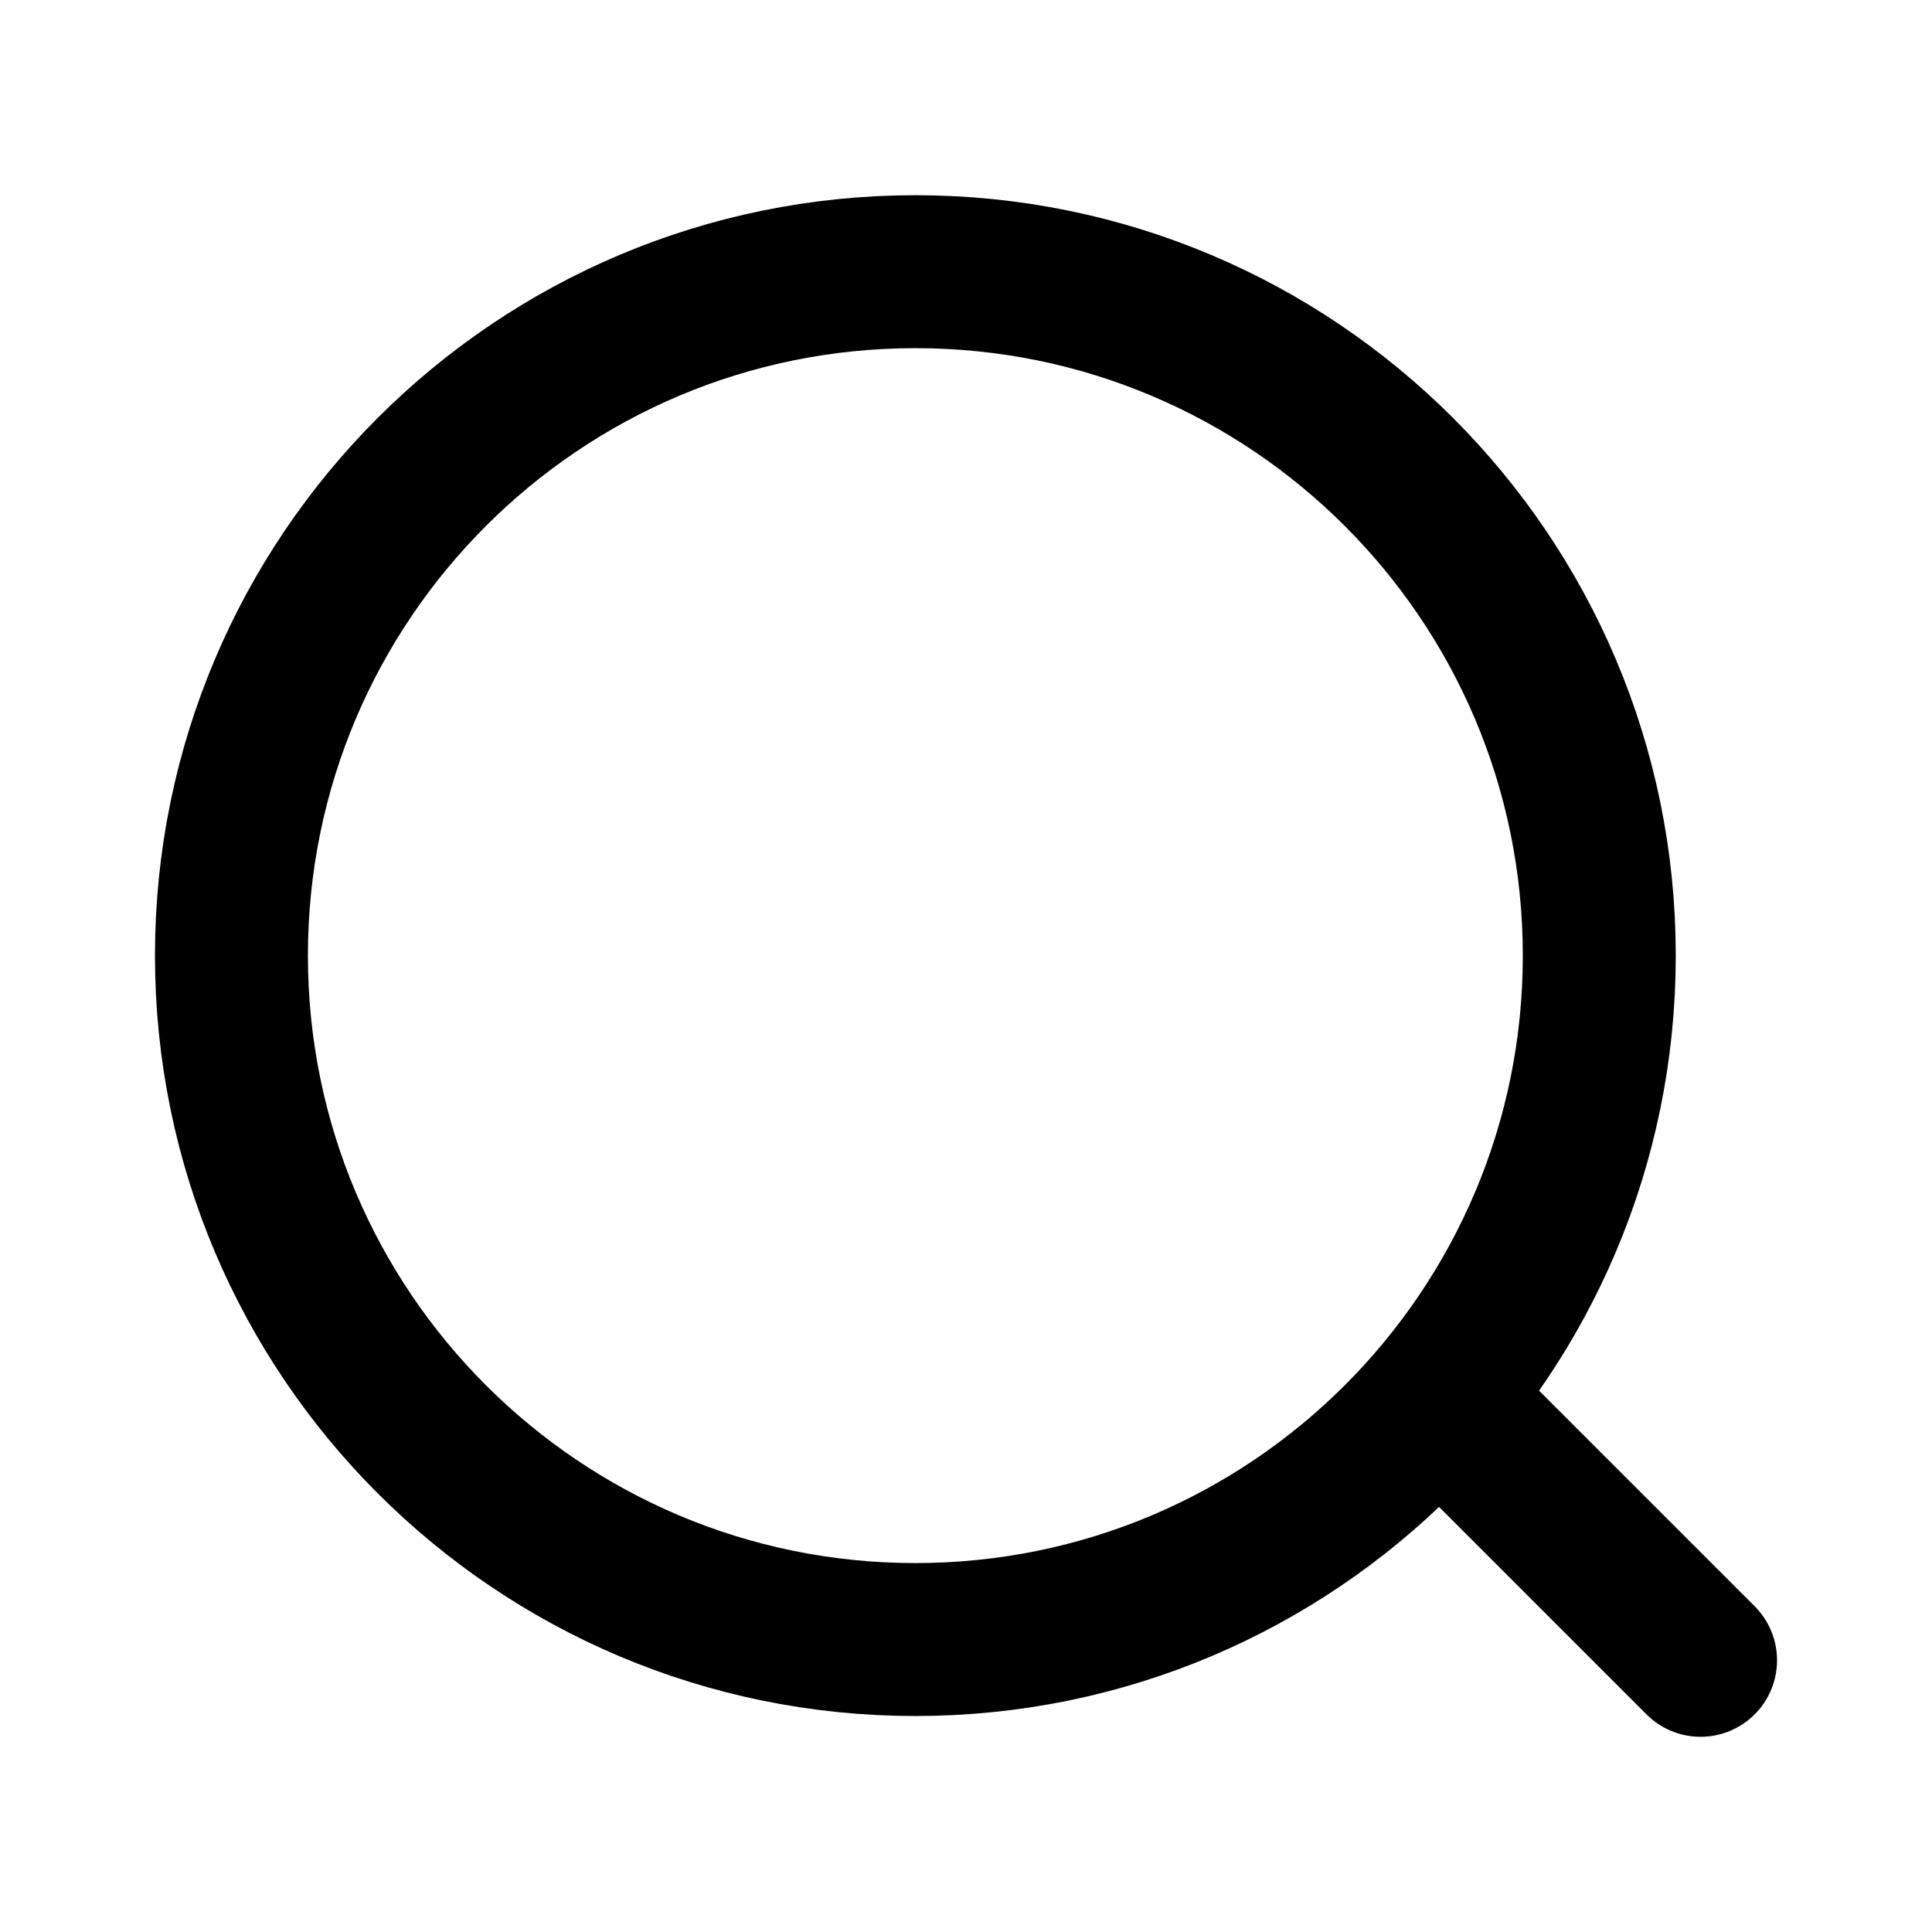
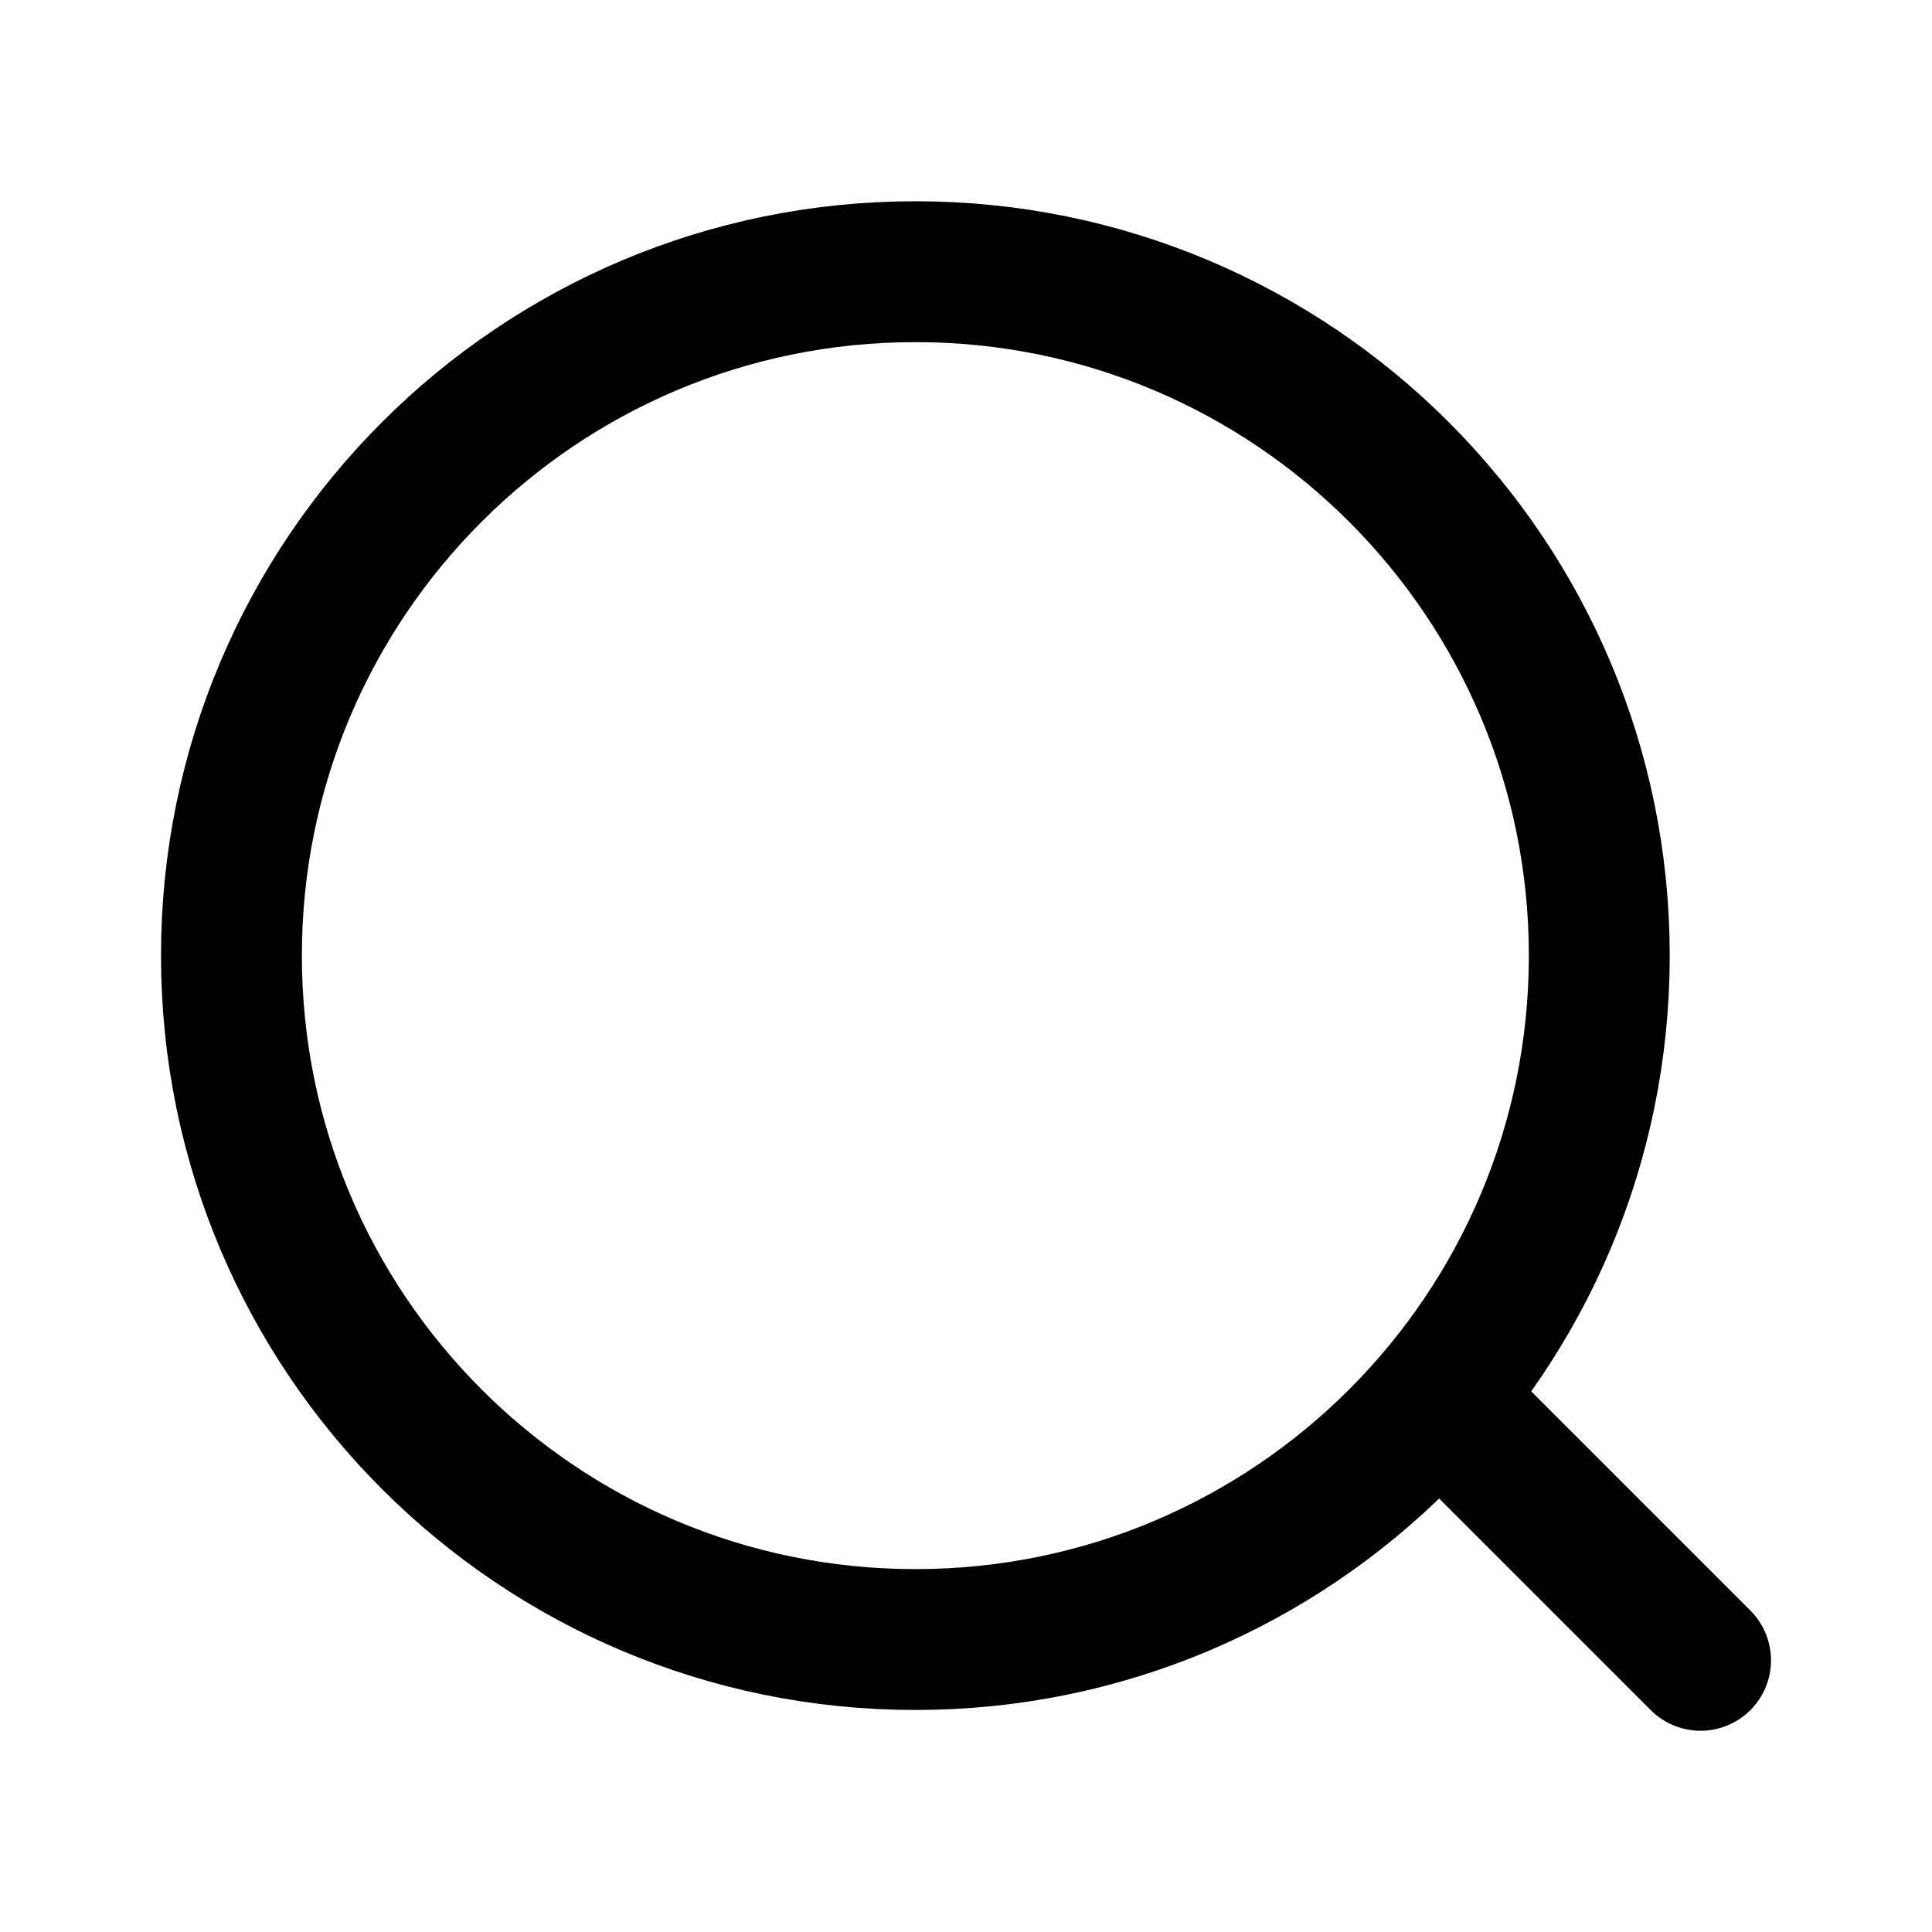
- <svg xmlns="http://www.w3.org/2000/svg" viewBox="0 0 24 24" width="24" height="24" fill="none" stroke="currentColor" stroke-width="1.9" stroke-linecap="round" stroke-linejoin="round">
+ <svg xmlns="http://www.w3.org/2000/svg" viewBox="0 0 24 24" width="24" height="24" fill="none" stroke="currentColor" stroke-width="1.75" stroke-linecap="round" stroke-linejoin="round">
  <circle cx="11.371" cy="11.871" r="8.496" />
  <path d="M18.36 17.86 21.125 20.625" />
</svg>
